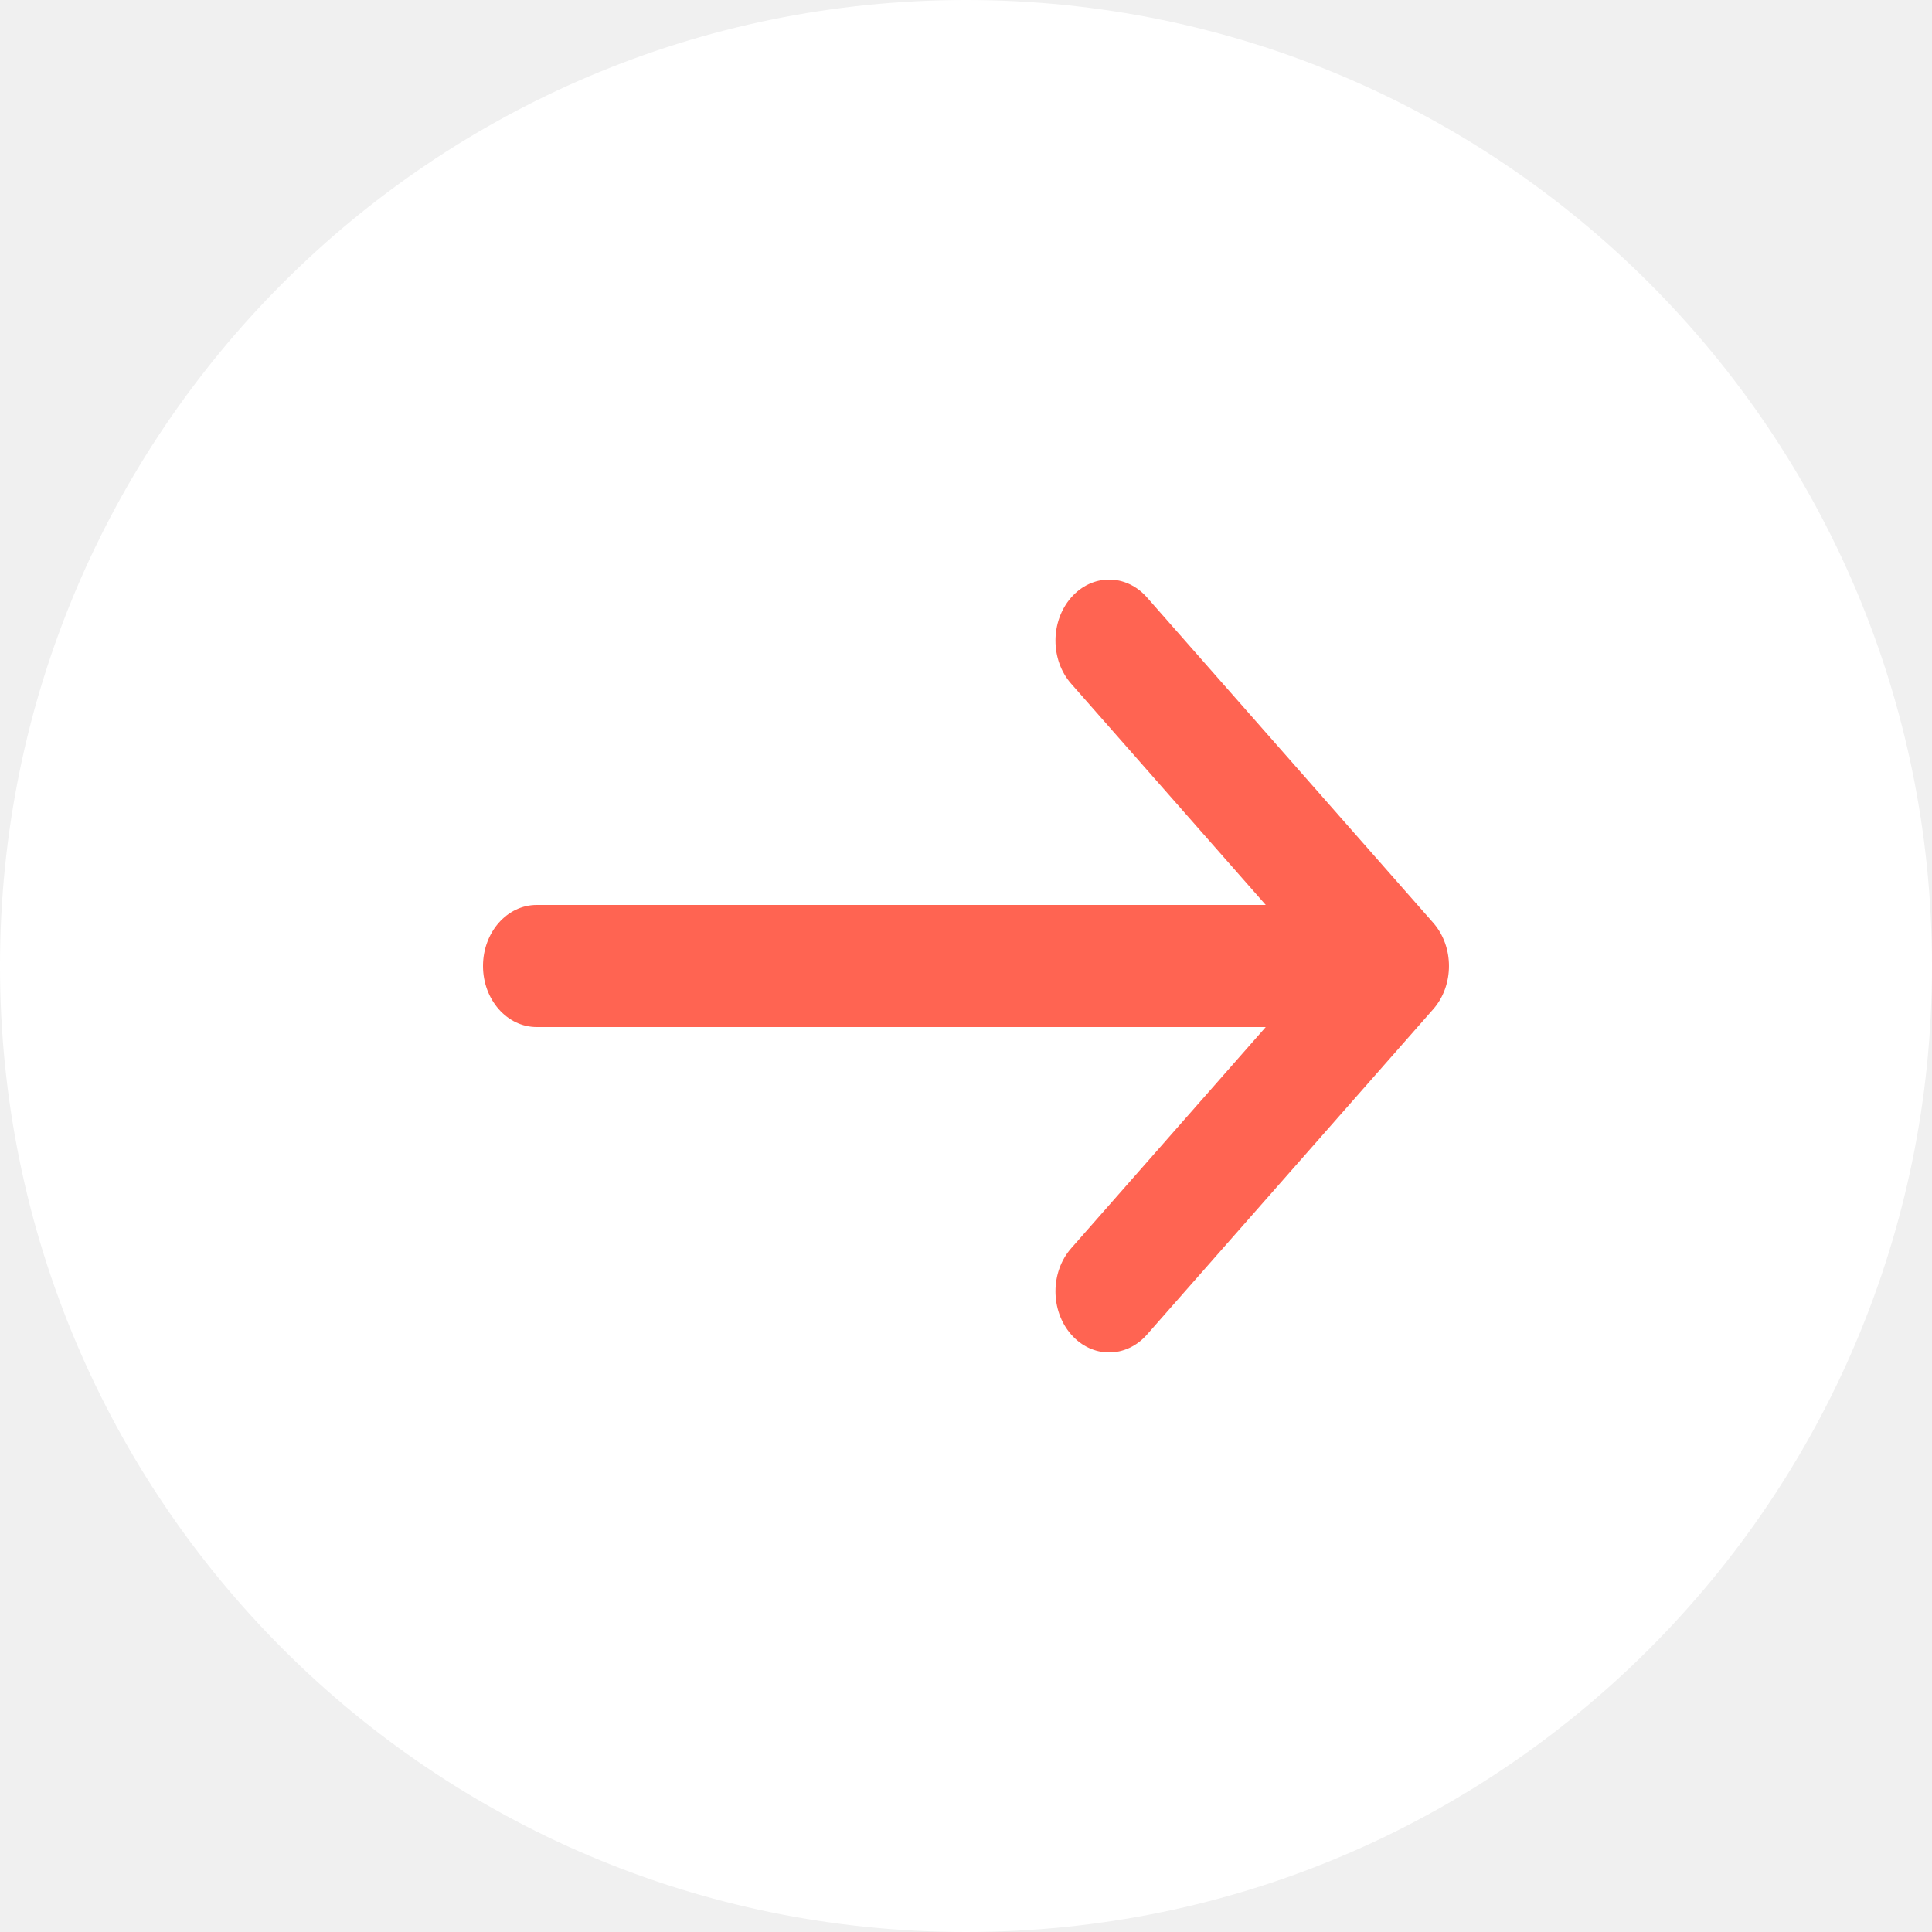
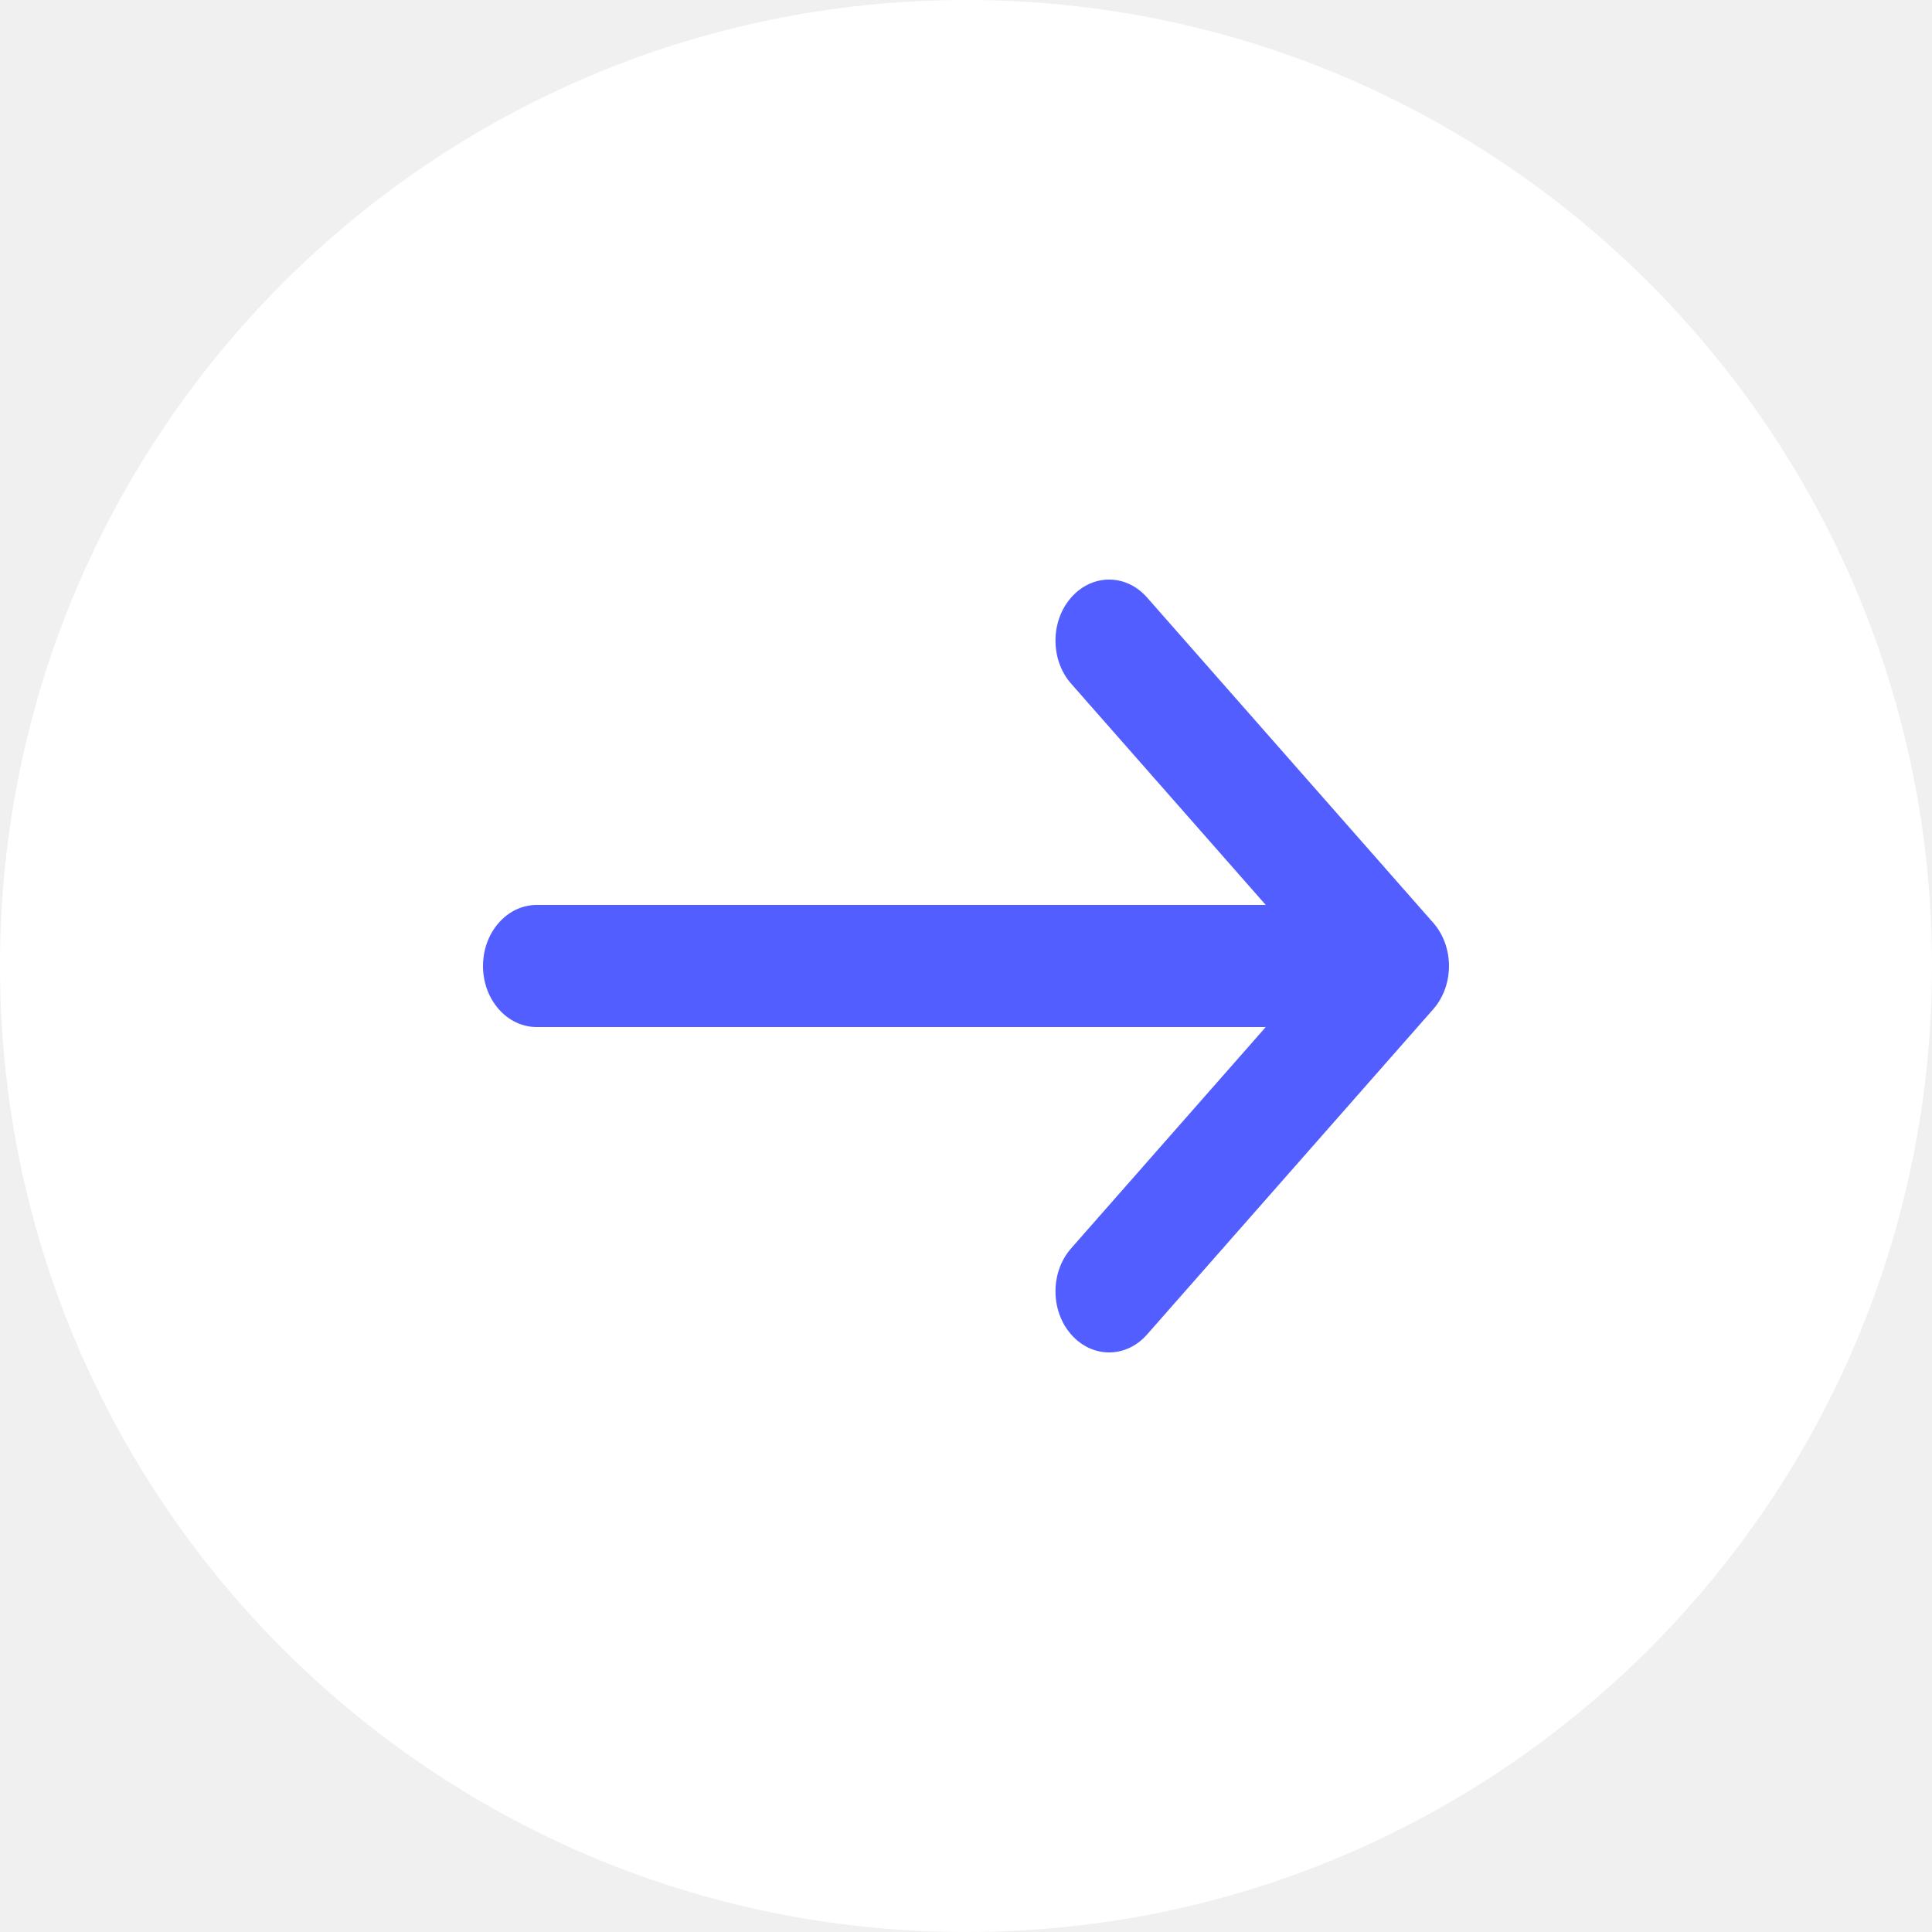
<svg xmlns="http://www.w3.org/2000/svg" width="20" height="20" viewBox="0 0 20 20" fill="none">
  <path d="M20 10C20 15.523 15.523 20 10 20C4.477 20 0 15.523 0 10C0 4.477 4.477 0 10 0C15.523 0 20 4.477 20 10Z" fill="white" />
-   <path fill-rule="evenodd" clip-rule="evenodd" d="M11.089 6.185C10.872 6.432 10.872 6.832 11.089 7.078L13.103 9.368H5.556C5.249 9.368 5 9.651 5 10C5 10.349 5.249 10.632 5.556 10.632H13.103L11.089 12.922C10.872 13.168 10.872 13.568 11.089 13.815C11.306 14.062 11.657 14.062 11.874 13.815L14.837 10.447C15.054 10.2 15.054 9.8 14.837 9.553L11.874 6.185C11.657 5.938 11.306 5.938 11.089 6.185Z" fill="#FF6452" />
+   <path fill-rule="evenodd" clip-rule="evenodd" d="M11.089 6.185C10.872 6.432 10.872 6.832 11.089 7.078L13.103 9.368H5.556C5.249 9.368 5 9.651 5 10C5 10.349 5.249 10.632 5.556 10.632H13.103L11.089 12.922C10.872 13.168 10.872 13.568 11.089 13.815C11.306 14.062 11.657 14.062 11.874 13.815L14.837 10.447C15.054 10.2 15.054 9.8 14.837 9.553L11.874 6.185C11.657 5.938 11.306 5.938 11.089 6.185Z" fill="#525eff" />
</svg>
